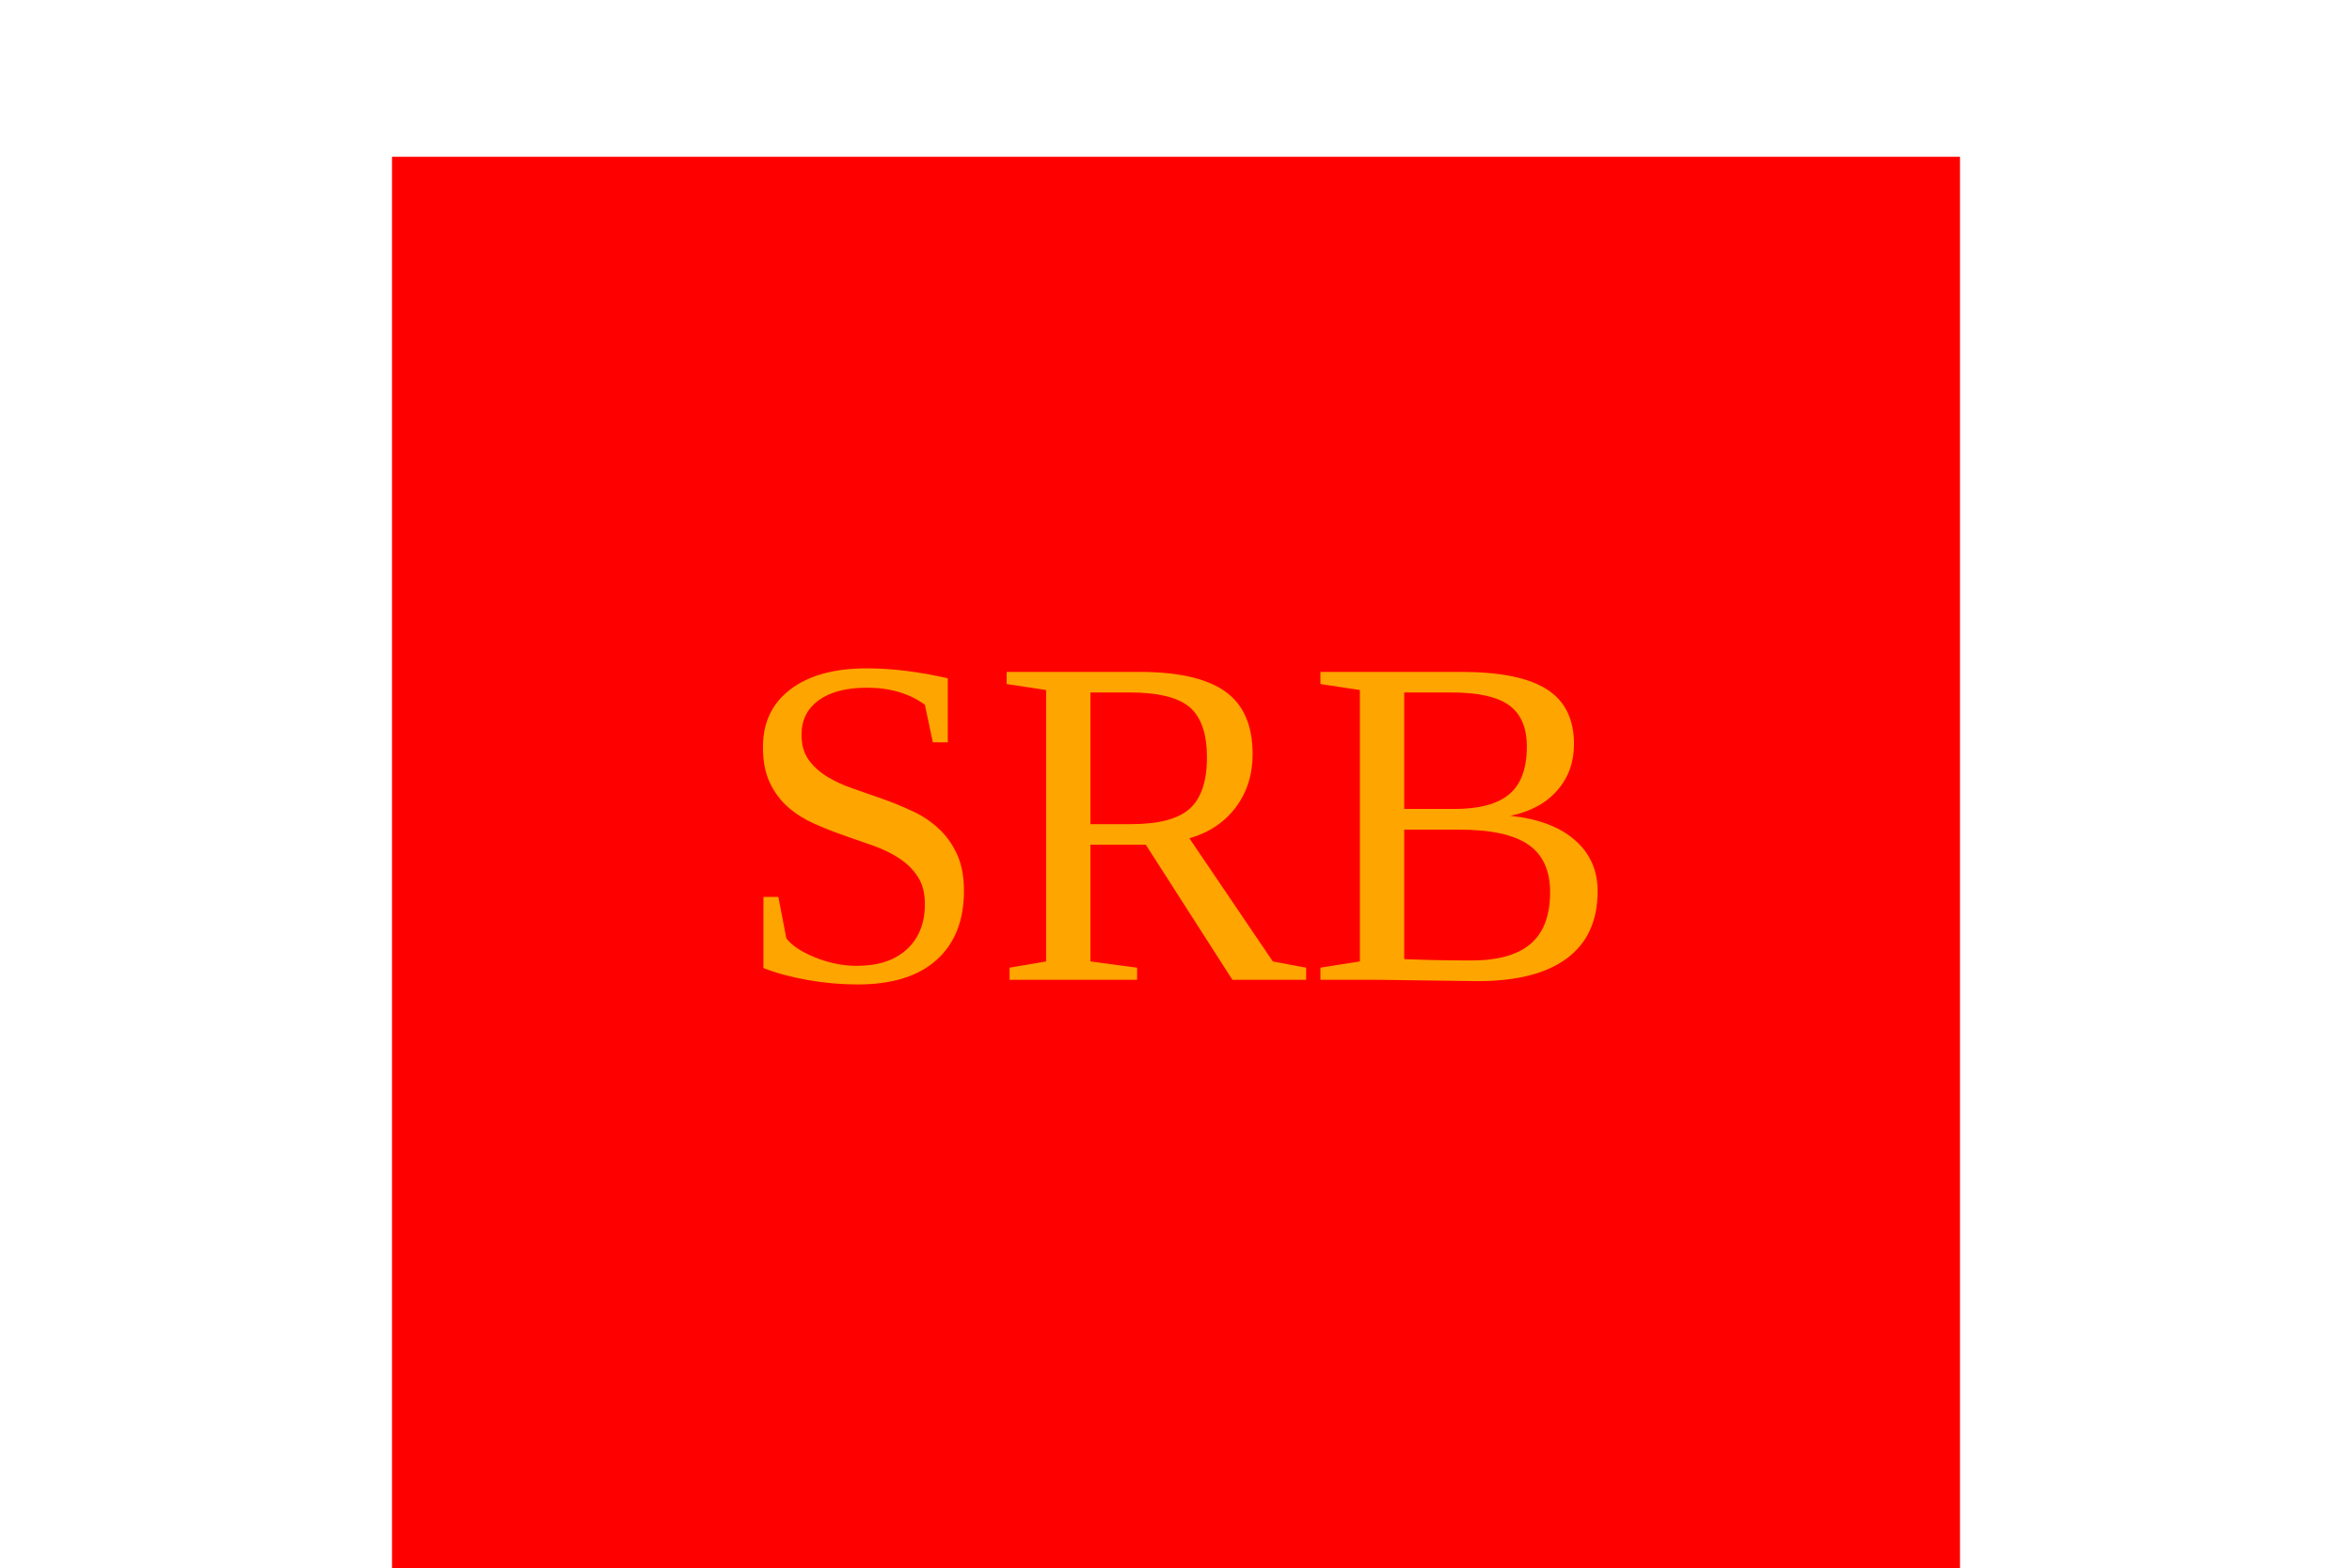
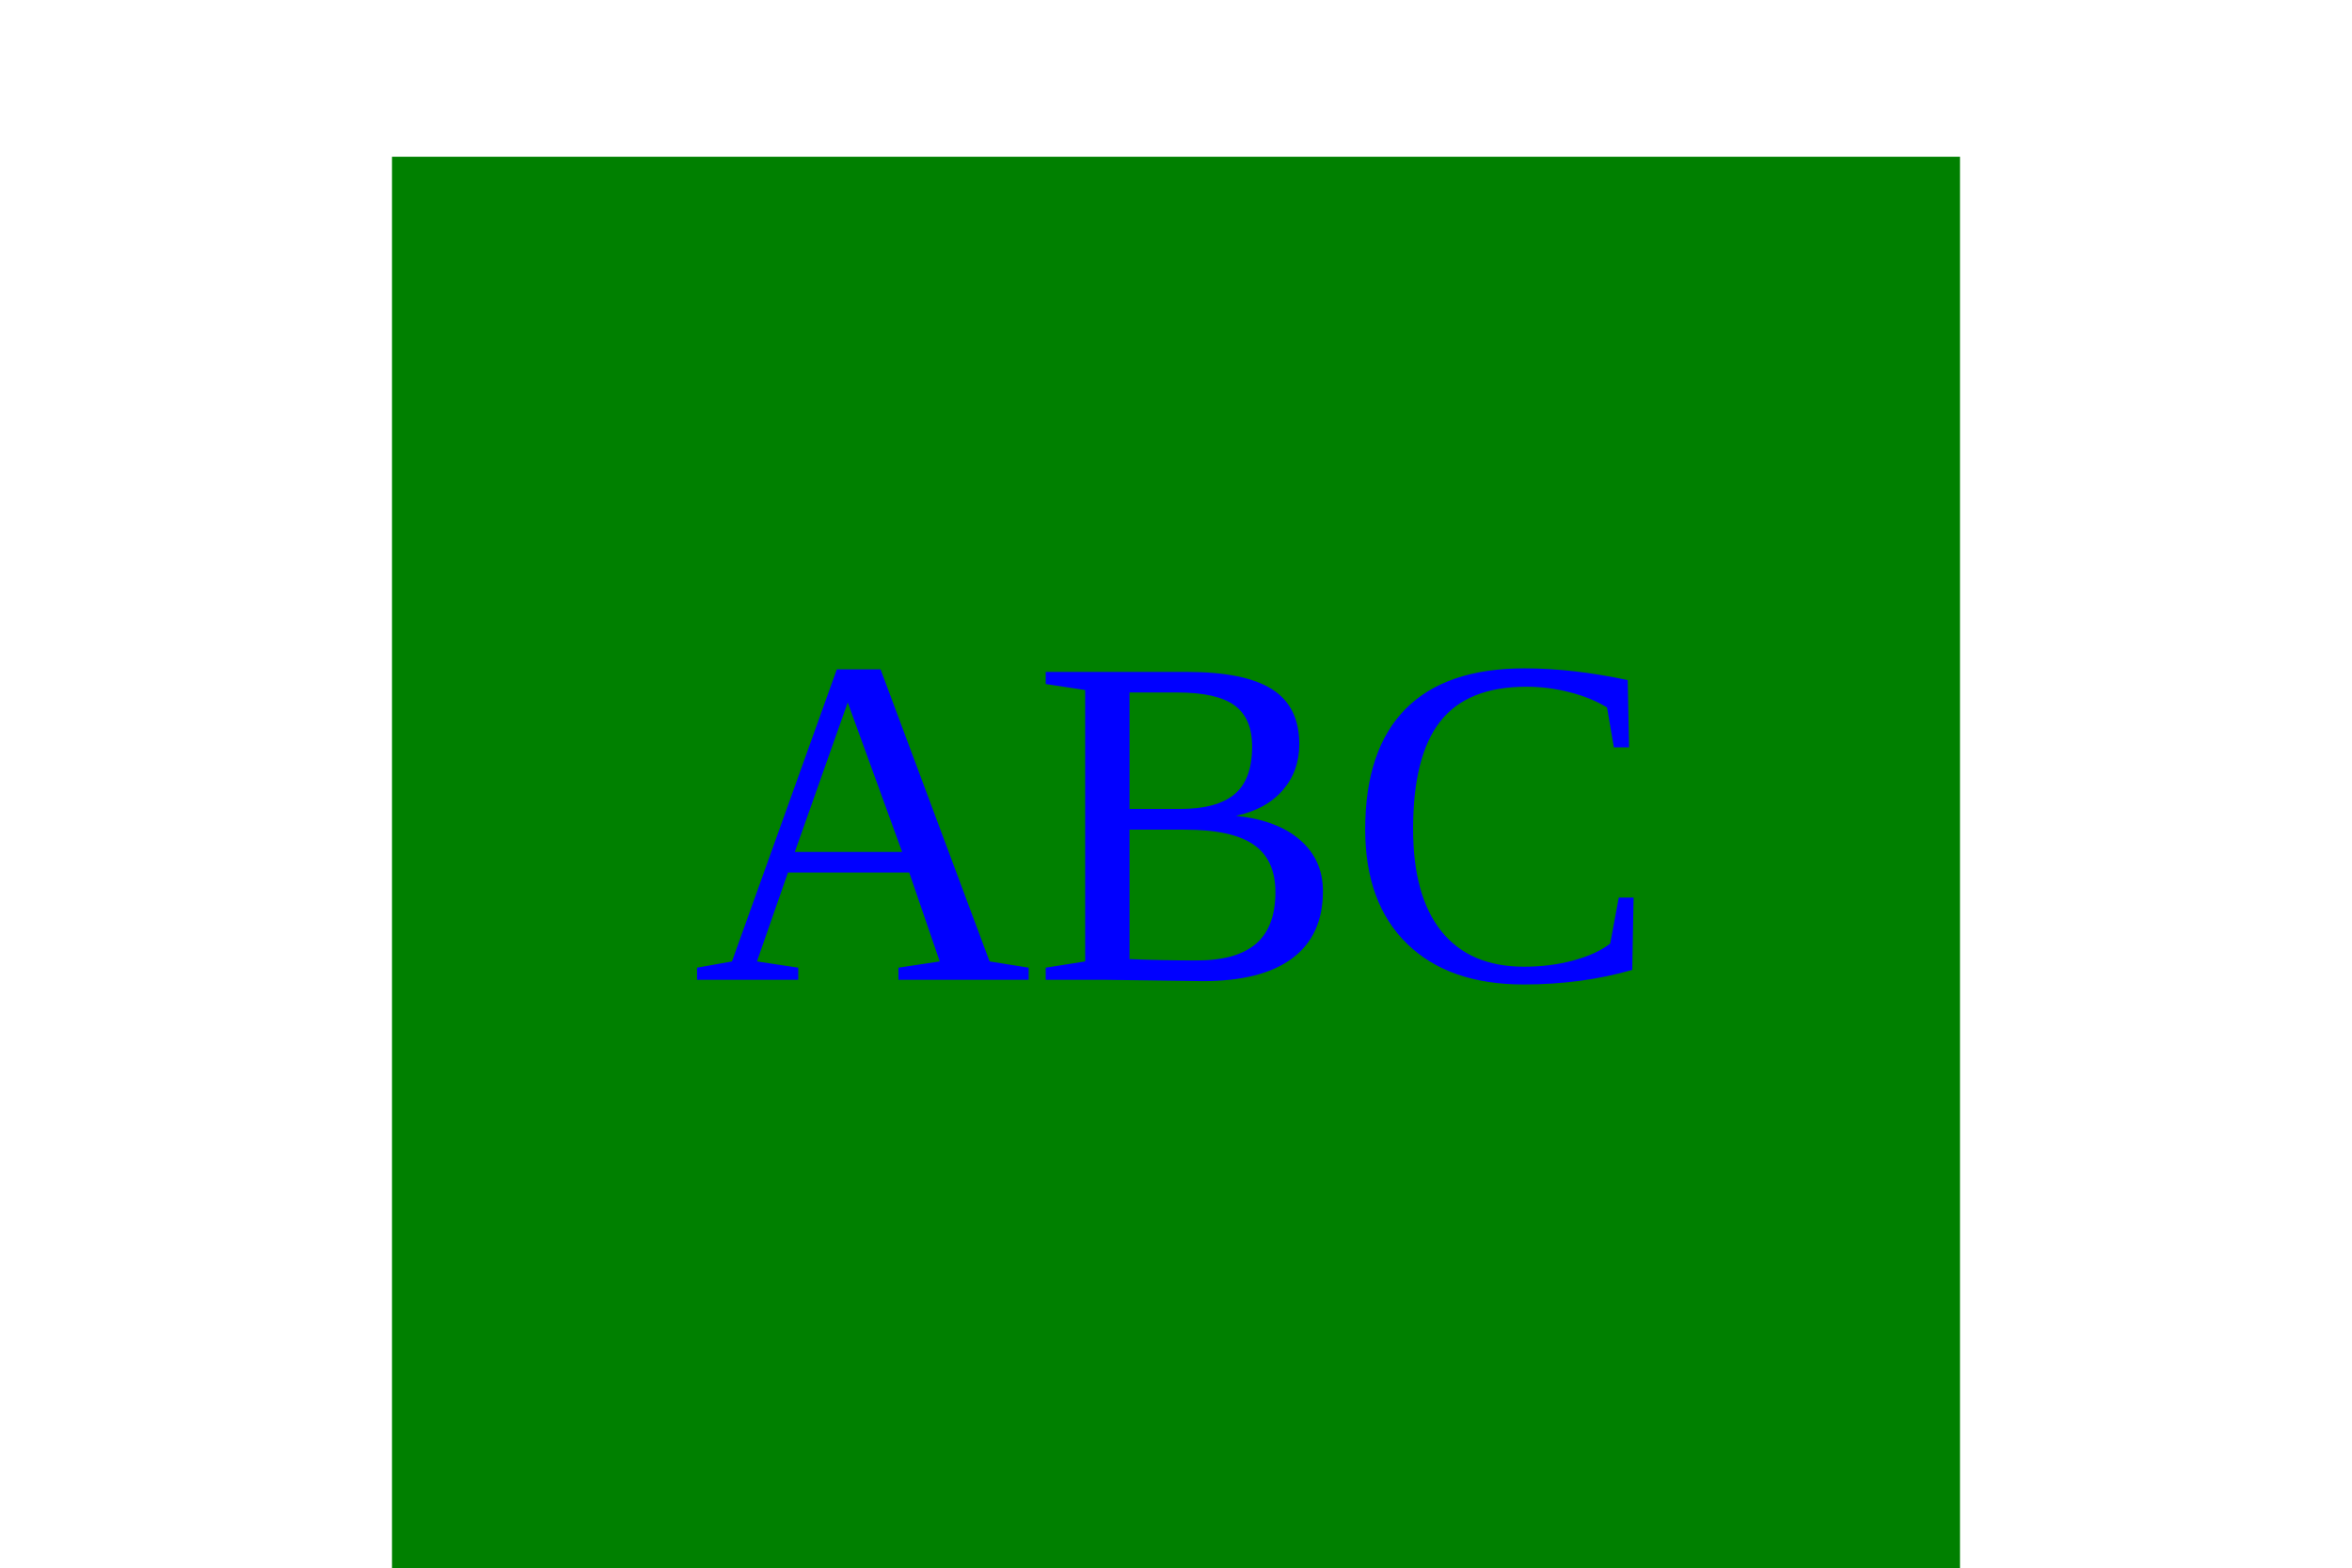
<svg xmlns="http://www.w3.org/2000/svg" version="1.1" width="300" height="200">
-   <rect x="50" y="20" width="200" height="200" fill="red" />
-   <text x="150" y="125" font-size="60" text-anchor="middle" fill="orange">SRB</text>
+   <rect x="50" y="20" width="200" height="200" fill="green" />
+   <text x="150" y="125" font-size="60" text-anchor="middle" fill="blue">ABC</text>
</svg>
